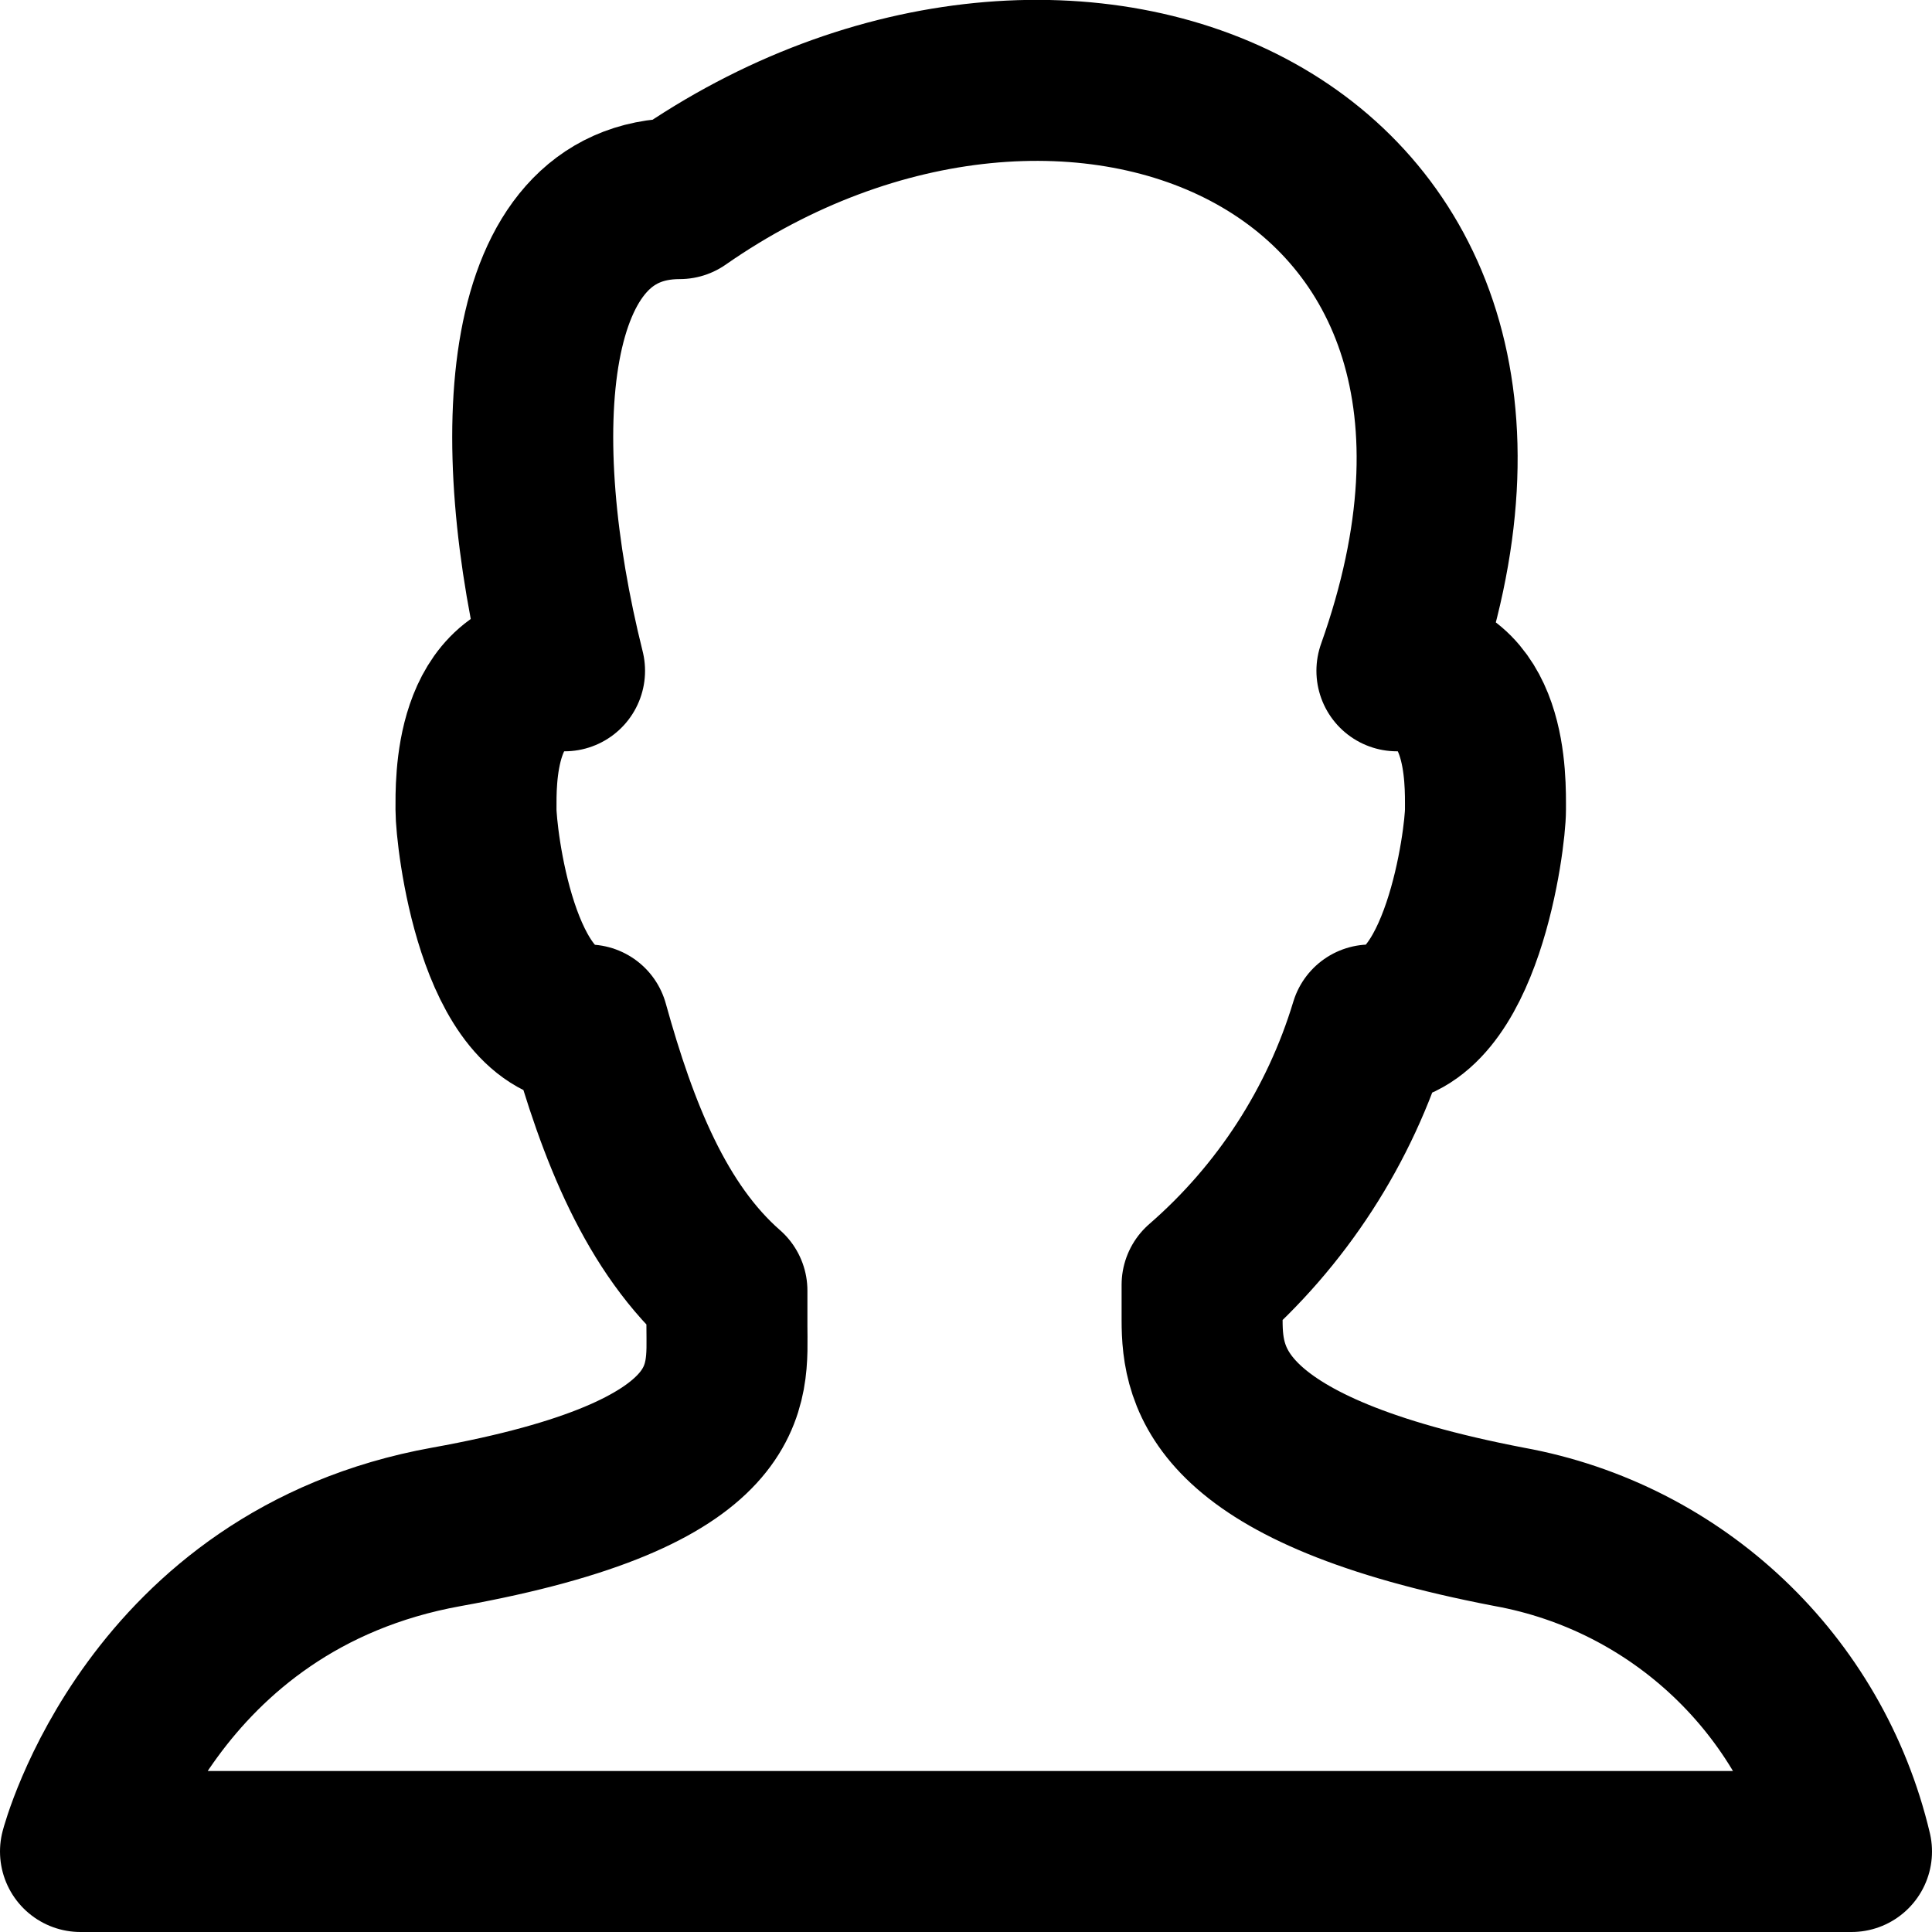
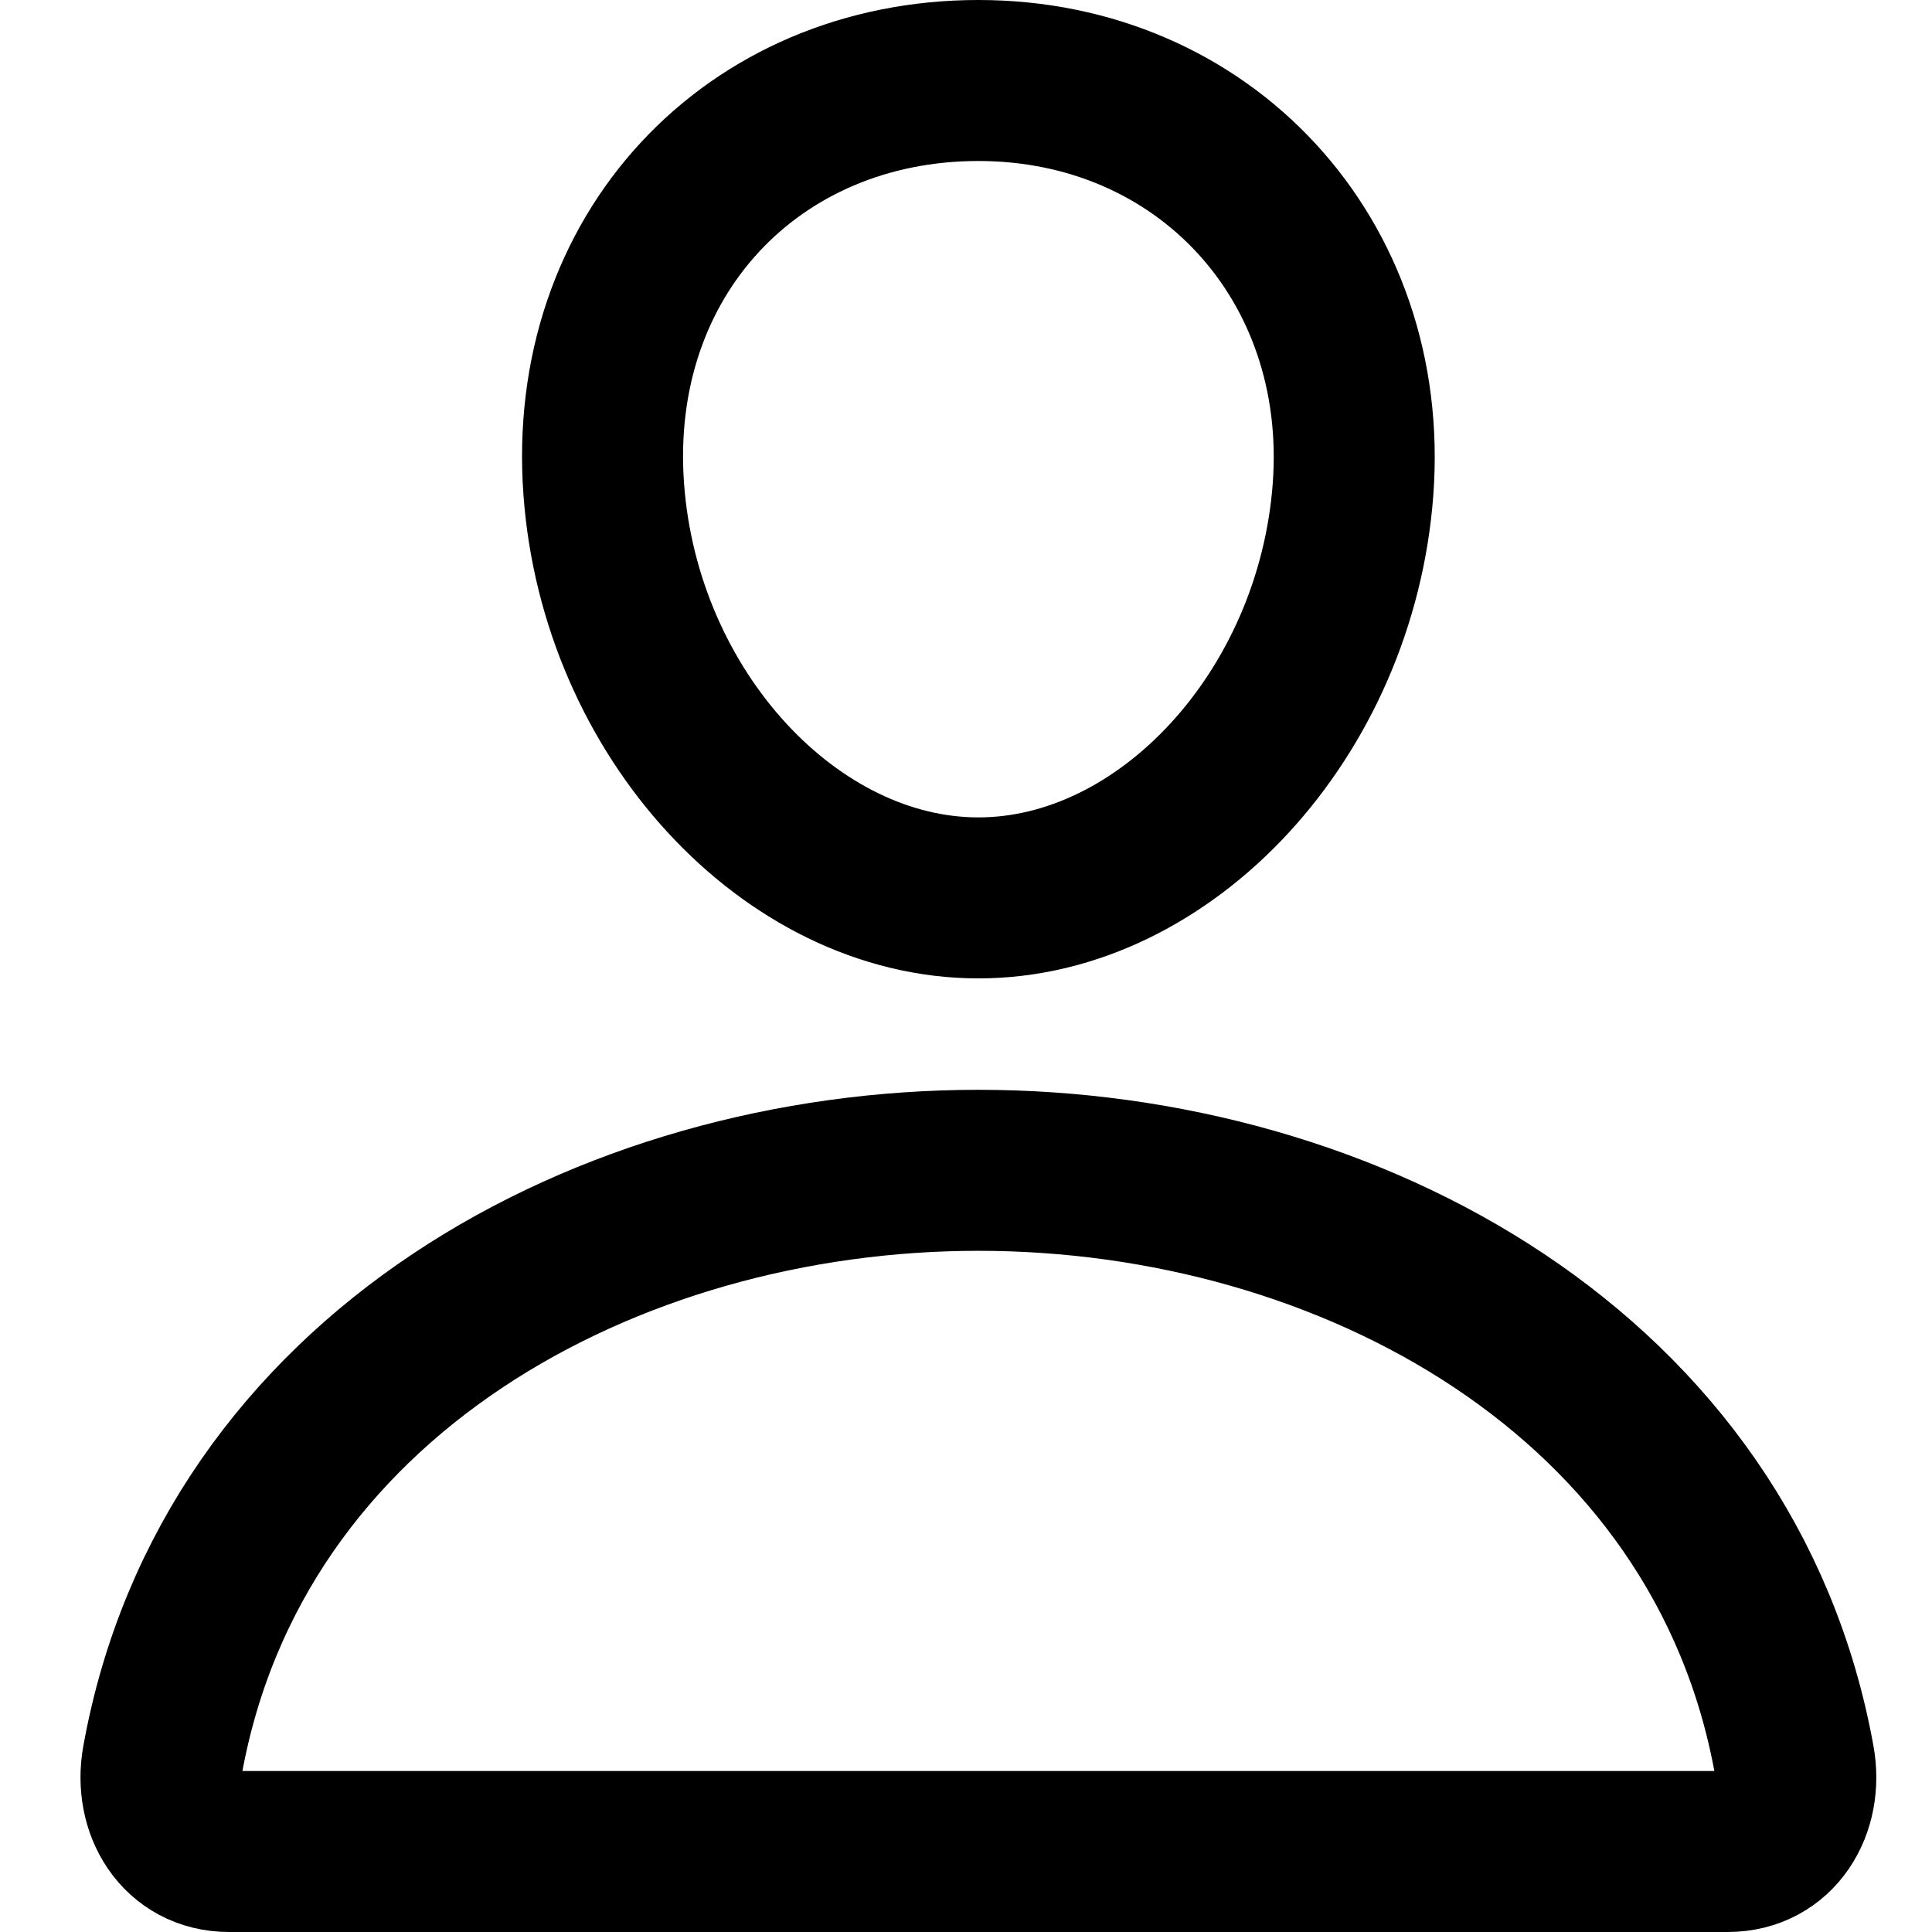
<svg xmlns="http://www.w3.org/2000/svg" viewBox="0 0 24 24">
-   <path class="icon-stroke" stroke="#000000" fill="none" stroke-width="2" stroke-linecap="round" stroke-linejoin="round" d="M17.747,17.967 C14.117,17.27 13.933,16.133 13.933,15.4 L13.933,14.96 C14.92,14.103 15.645,12.984 16.023,11.733 L16.06,11.733 C17.16,11.733 17.453,9.423 17.453,9.057 C17.453,8.69 17.49,7.333 16.353,7.333 C18.7,0.733 12.283,-1.907 7.443,1.467 C5.463,1.467 5.28,4.4 6.013,7.333 C4.877,7.333 4.913,8.727 4.913,9.057 C4.913,9.387 5.17,11.733 6.307,11.733 C6.673,13.053 7.15,14.263 8.03,15.033 L8.03,15.473 C8.03,16.207 8.213,17.307 4.547,17.967 C0.88,18.627 0,22 0,22 L22,22 C21.51,19.93 19.84,18.347 17.747,17.967 Z" transform="translate(1 1)" />
+   <g class="icon-stroke" fill="none" fill-rule="evenodd" stroke="#000000" stroke-width="2" transform="translate(2 1)" stroke-linecap="round" stroke-linejoin="round">
+     <path stroke-linecap="round" stroke-linejoin="round" d="M14.808,5.077 C14.6,7.873 12.481,10.154 10.154,10.154 C7.827,10.154 5.704,7.873 5.5,5.077 C5.288,2.168 7.351,0 10.154,0 C12.957,0 15.019,2.221 14.808,5.077 Z" />
+     <path d="M10.154,13.538 C5.553,13.538 0.883,16.077 0.019,20.868 C-0.085,21.446 0.242,22 0.846,22 L19.462,22 C20.067,22 20.393,21.446 20.289,20.868 C19.425,16.077 14.755,13.538 10.154,13.538 Z" />
+   </g>
</svg>
